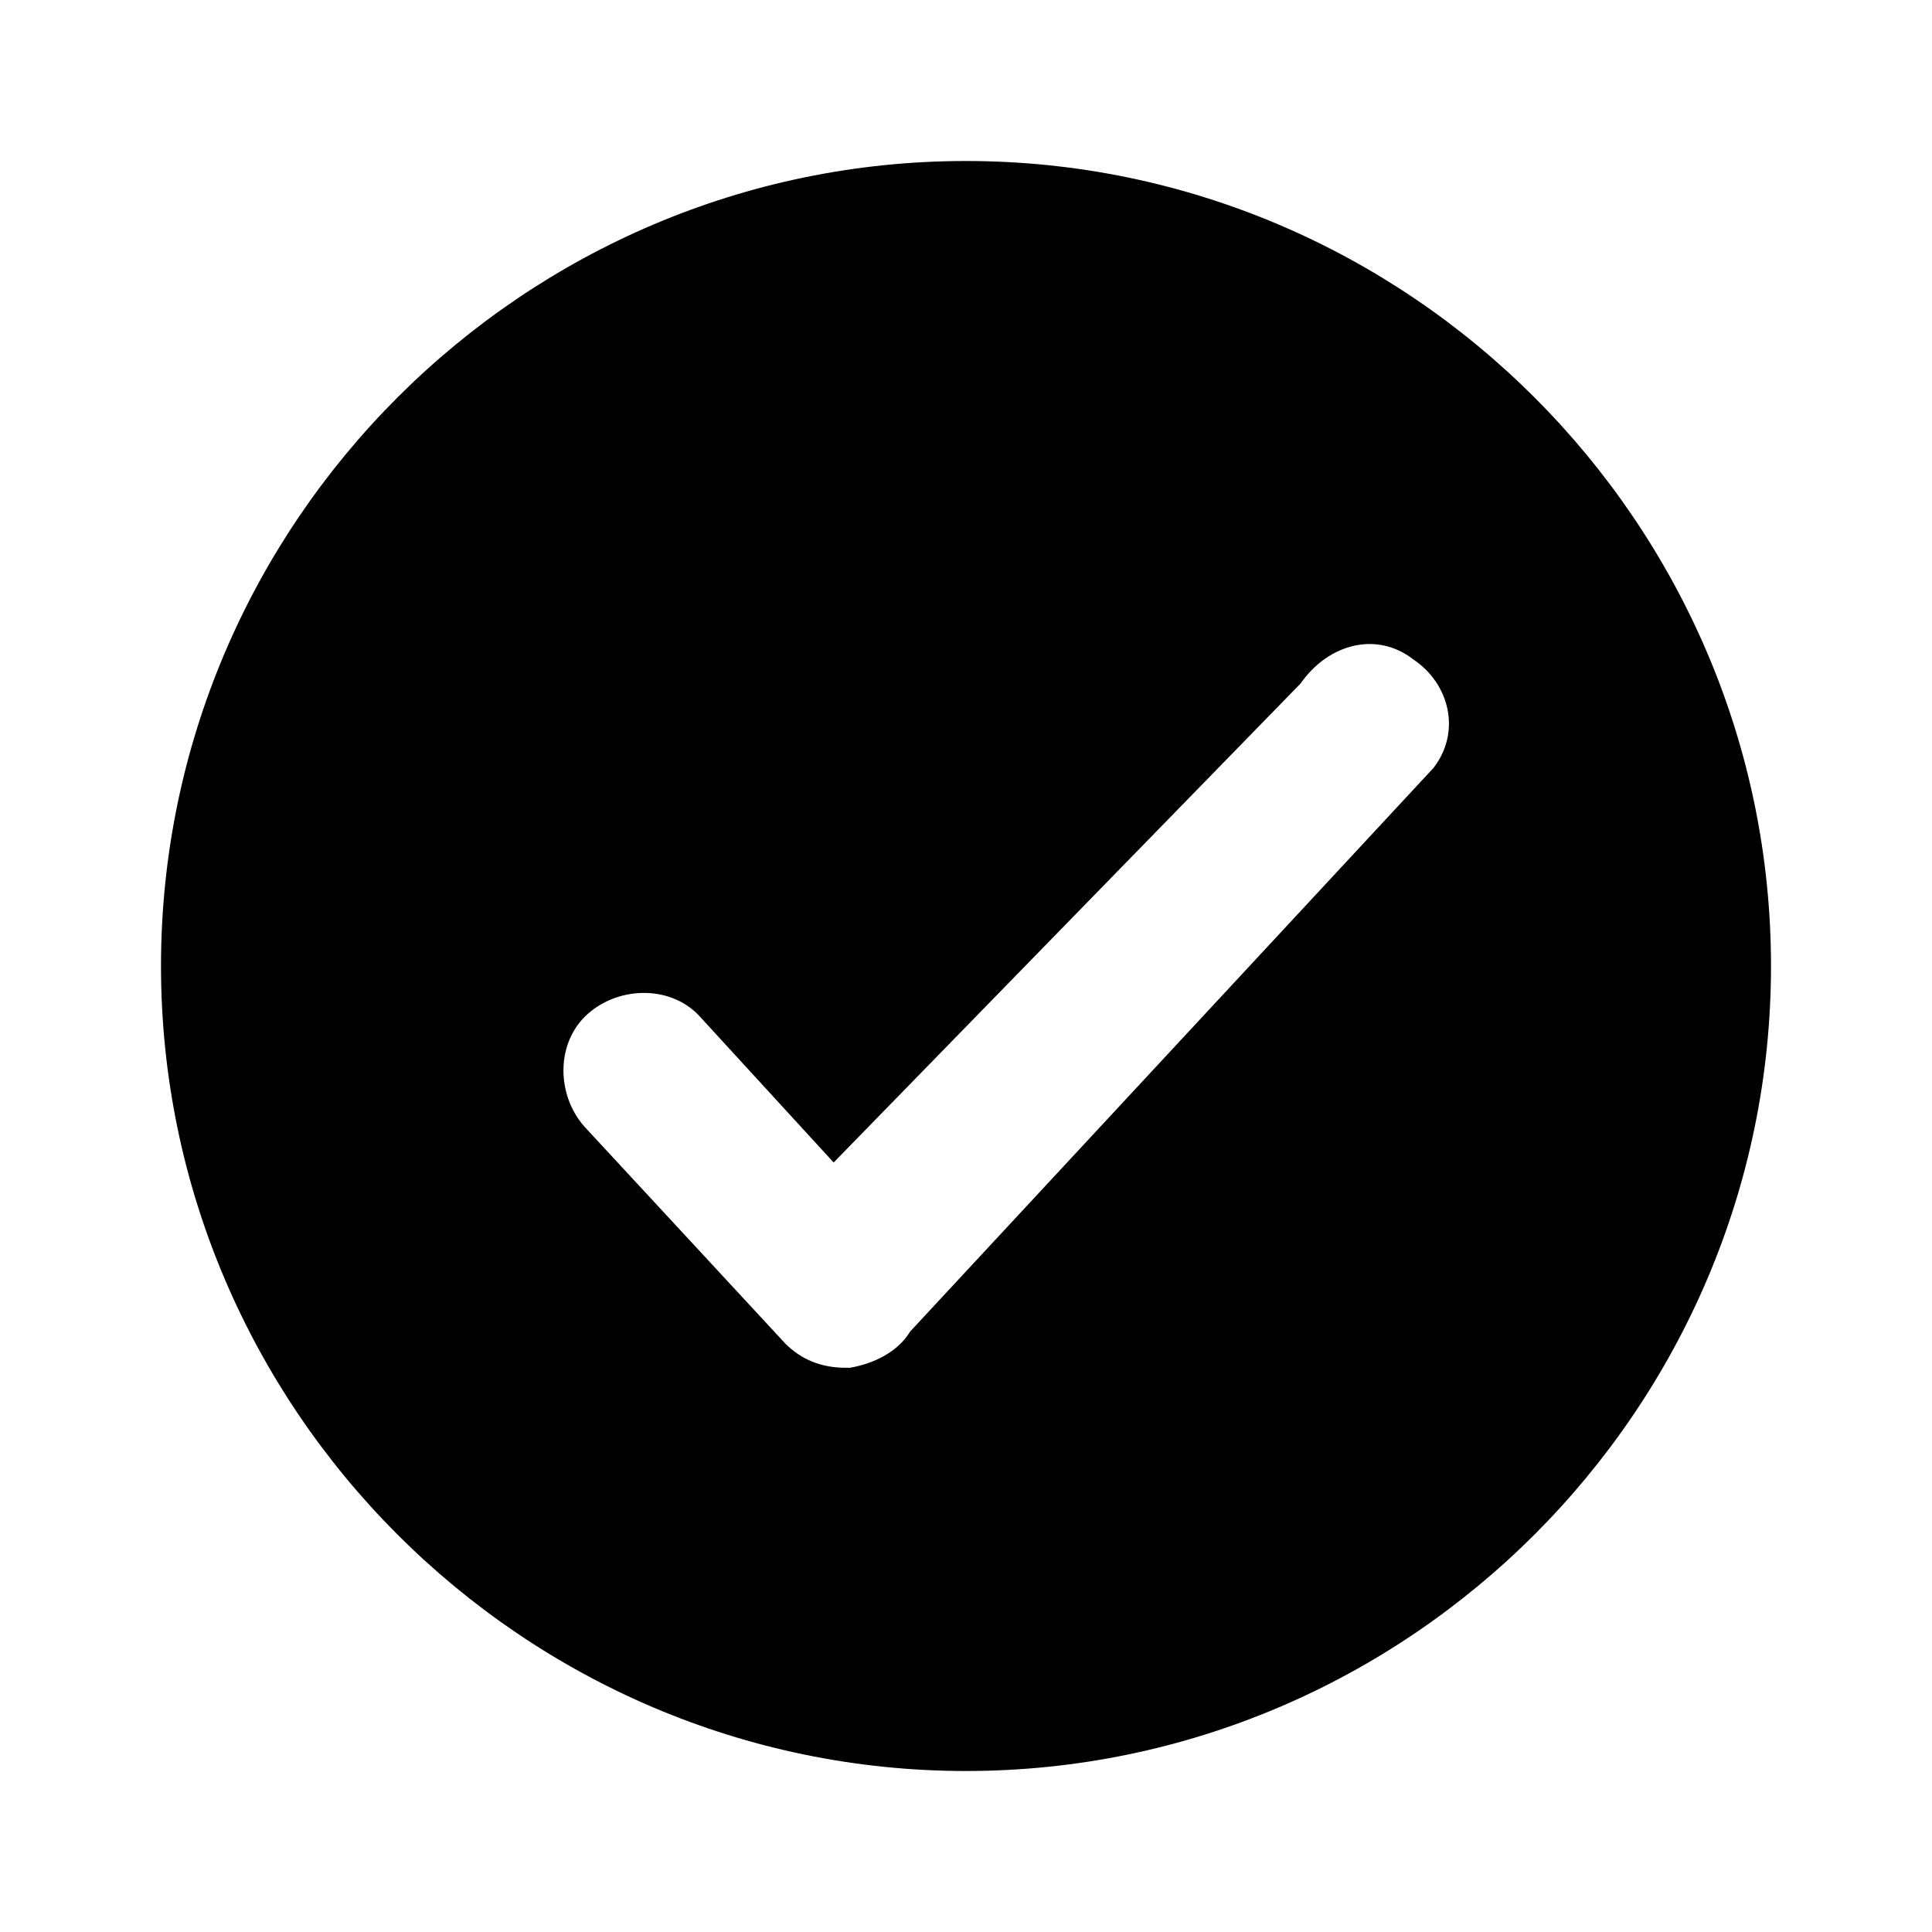
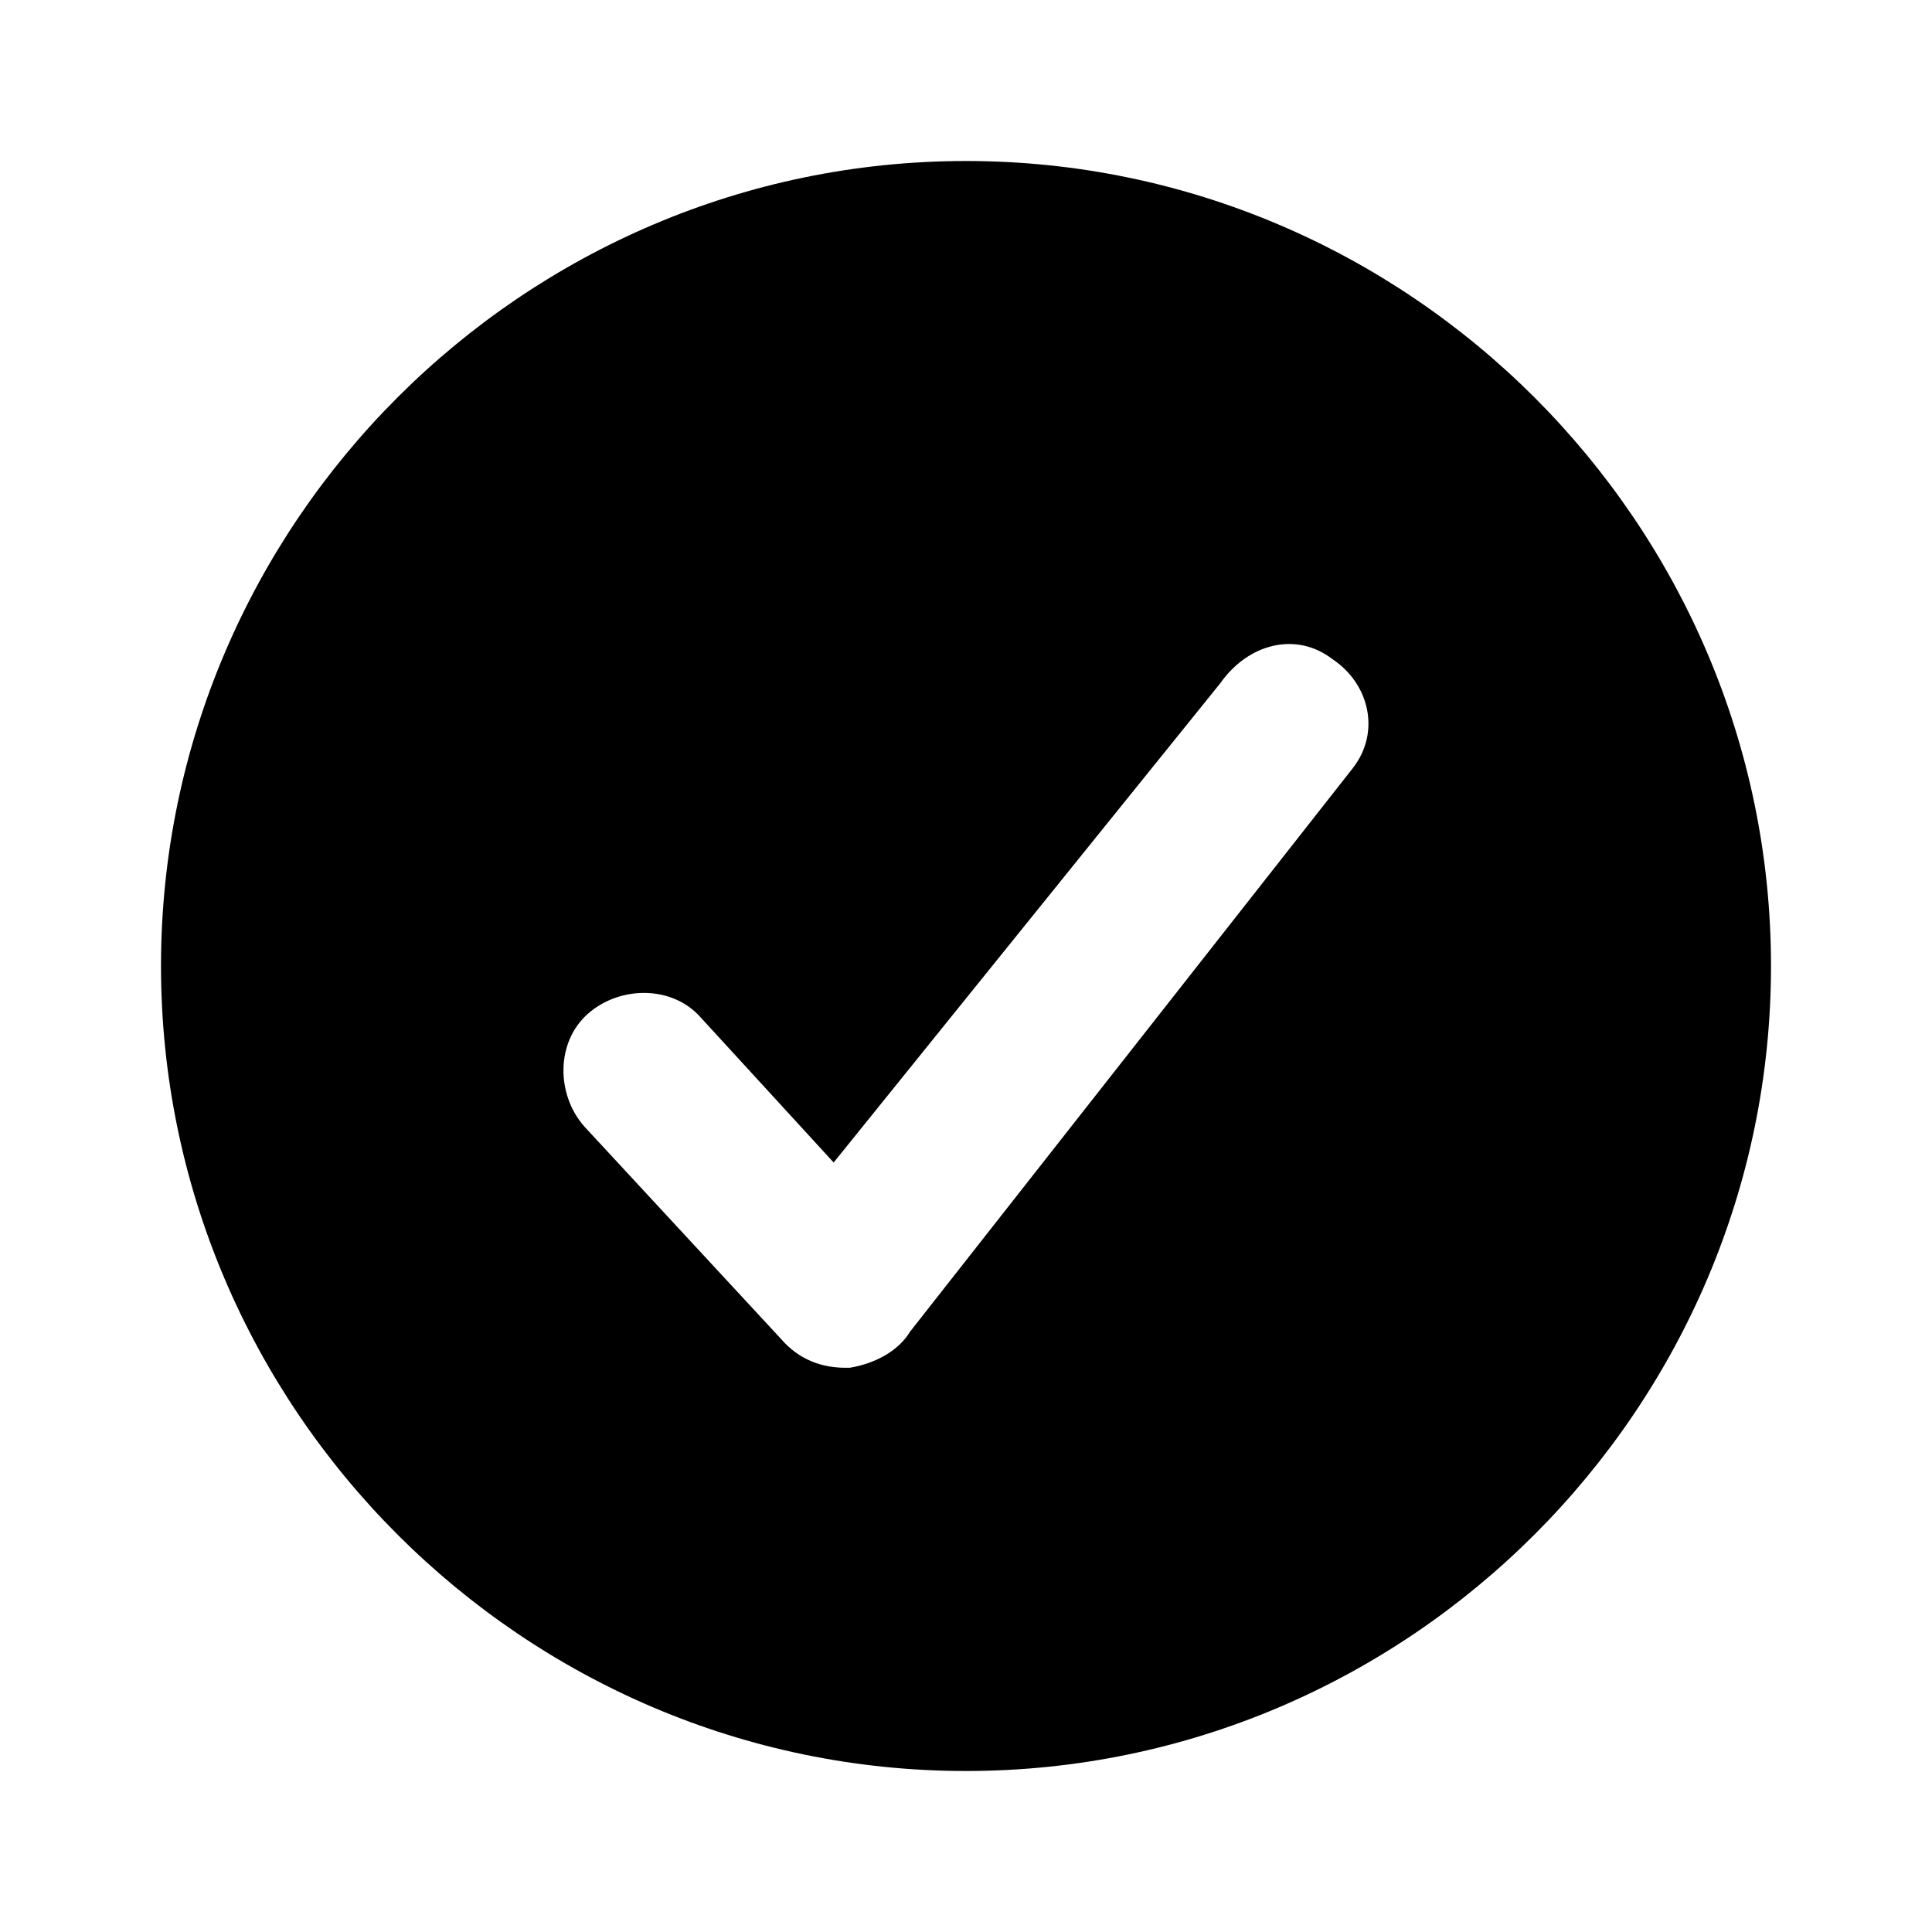
<svg xmlns="http://www.w3.org/2000/svg" width="24" height="24" viewBox="0 0 24 24">
-   <path d="M10.506 16.991c-.3 0-.55-.1-.75-.3l-2.5-2.7c-.35-.4-.35-1.05.05-1.4.4-.35 1.05-.35 1.4.05l1.65 1.8 5.8-5.95c.35-.5.95-.65 1.4-.3.45.3.6.9.25 1.35l-6.5 7c-.15.25-.45.4-.75.45h-.05zM2 12c0 5.5 4.5 10 10 10s10-4.5 10-10-4.5-10-10-10-10 4.5-10 10z" />
+   <path d="M10.506 16.991c-.3 0-.55-.1-.75-.3l-2.5-2.7c-.35-.4-.35-1.05.05-1.4.4-.35 1.05-.35 1.4.05l1.65 1.8 4.8-5.95c.35-.5.95-.65 1.4-.3.45.3.6.9.25 1.35l-5.5 7c-.15.25-.45.4-.75.45h-.05zM2 12c0 5.5 4.5 10 10 10s10-4.5 10-10-4.5-10-10-10-10 4.5-10 10z" />
</svg>
